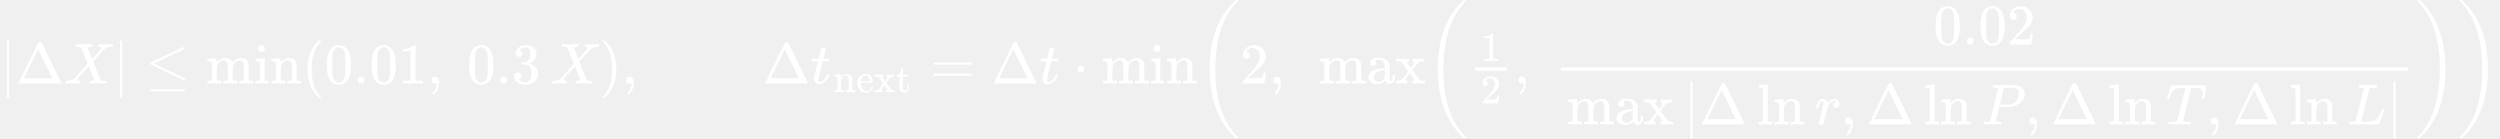
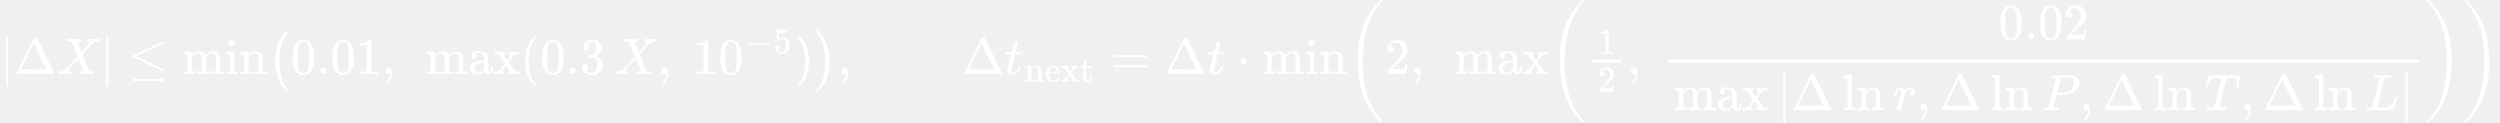
- <svg xmlns="http://www.w3.org/2000/svg" xmlns:xlink="http://www.w3.org/1999/xlink" width="736.14px" height="40.87px" role="img" focusable="false" viewBox="0 -1449.5 43383.3 2408.5">
+ <svg xmlns="http://www.w3.org/2000/svg" xmlns:xlink="http://www.w3.org/1999/xlink" width="831.59px" height="40.87px" role="img" focusable="false" viewBox="0 -1449.5 49008 2408.5">
  <defs>
    <path id="MJX-53-TEX-N-7C" d="M139 -249H137Q125 -249 119 -235V251L120 737Q130 750 139 750Q152 750 159 735V-235Q151 -249 141 -249H139Z" />
    <path id="MJX-53-TEX-N-394" d="M51 0Q46 4 46 7Q46 9 215 357T388 709Q391 716 416 716Q439 716 444 709Q447 705 616 357T786 7Q786 4 781 0H51ZM507 344L384 596L137 92L383 91H630Q630 93 507 344Z" />
    <path id="MJX-53-TEX-I-1D44B" d="M42 0H40Q26 0 26 11Q26 15 29 27Q33 41 36 43T55 46Q141 49 190 98Q200 108 306 224T411 342Q302 620 297 625Q288 636 234 637H206Q200 643 200 645T202 664Q206 677 212 683H226Q260 681 347 681Q380 681 408 681T453 682T473 682Q490 682 490 671Q490 670 488 658Q484 643 481 640T465 637Q434 634 411 620L488 426L541 485Q646 598 646 610Q646 628 622 635Q617 635 609 637Q594 637 594 648Q594 650 596 664Q600 677 606 683H618Q619 683 643 683T697 681T738 680Q828 680 837 683H845Q852 676 852 672Q850 647 840 637H824Q790 636 763 628T722 611T698 593L687 584Q687 585 592 480L505 384Q505 383 536 304T601 142T638 56Q648 47 699 46Q734 46 734 37Q734 35 732 23Q728 7 725 4T711 1Q708 1 678 1T589 2Q528 2 496 2T461 1Q444 1 444 10Q444 11 446 25Q448 35 450 39T455 44T464 46T480 47T506 54Q523 62 523 64Q522 64 476 181L429 299Q241 95 236 84Q232 76 232 72Q232 53 261 47Q262 47 267 47T273 46Q276 46 277 46T280 45T283 42T284 35Q284 26 282 19Q279 6 276 4T261 1Q258 1 243 1T201 2T142 2Q64 2 42 0Z" />
    <path id="MJX-53-TEX-N-2264" d="M674 636Q682 636 688 630T694 615T687 601Q686 600 417 472L151 346L399 228Q687 92 691 87Q694 81 694 76Q694 58 676 56H670L382 192Q92 329 90 331Q83 336 83 348Q84 359 96 365Q104 369 382 500T665 634Q669 636 674 636ZM84 -118Q84 -108 99 -98H678Q694 -104 694 -118Q694 -130 679 -138H98Q84 -131 84 -118Z" />
    <path id="MJX-53-TEX-N-6D" d="M41 46H55Q94 46 102 60V68Q102 77 102 91T102 122T103 161T103 203Q103 234 103 269T102 328V351Q99 370 88 376T43 385H25V408Q25 431 27 431L37 432Q47 433 65 434T102 436Q119 437 138 438T167 441T178 442H181V402Q181 364 182 364T187 369T199 384T218 402T247 421T285 437Q305 442 336 442Q351 442 364 440T387 434T406 426T421 417T432 406T441 395T448 384T452 374T455 366L457 361L460 365Q463 369 466 373T475 384T488 397T503 410T523 422T546 432T572 439T603 442Q729 442 740 329Q741 322 741 190V104Q741 66 743 59T754 49Q775 46 803 46H819V0H811L788 1Q764 2 737 2T699 3Q596 3 587 0H579V46H595Q656 46 656 62Q657 64 657 200Q656 335 655 343Q649 371 635 385T611 402T585 404Q540 404 506 370Q479 343 472 315T464 232V168V108Q464 78 465 68T468 55T477 49Q498 46 526 46H542V0H534L510 1Q487 2 460 2T422 3Q319 3 310 0H302V46H318Q379 46 379 62Q380 64 380 200Q379 335 378 343Q372 371 358 385T334 402T308 404Q263 404 229 370Q202 343 195 315T187 232V168V108Q187 78 188 68T191 55T200 49Q221 46 249 46H265V0H257L234 1Q210 2 183 2T145 3Q42 3 33 0H25V46H41Z" />
    <path id="MJX-53-TEX-N-69" d="M69 609Q69 637 87 653T131 669Q154 667 171 652T188 609Q188 579 171 564T129 549Q104 549 87 564T69 609ZM247 0Q232 3 143 3Q132 3 106 3T56 1L34 0H26V46H42Q70 46 91 49Q100 53 102 60T104 102V205V293Q104 345 102 359T88 378Q74 385 41 385H30V408Q30 431 32 431L42 432Q52 433 70 434T106 436Q123 437 142 438T171 441T182 442H185V62Q190 52 197 50T232 46H255V0H247Z" />
    <path id="MJX-53-TEX-N-6E" d="M41 46H55Q94 46 102 60V68Q102 77 102 91T102 122T103 161T103 203Q103 234 103 269T102 328V351Q99 370 88 376T43 385H25V408Q25 431 27 431L37 432Q47 433 65 434T102 436Q119 437 138 438T167 441T178 442H181V402Q181 364 182 364T187 369T199 384T218 402T247 421T285 437Q305 442 336 442Q450 438 463 329Q464 322 464 190V104Q464 66 466 59T477 49Q498 46 526 46H542V0H534L510 1Q487 2 460 2T422 3Q319 3 310 0H302V46H318Q379 46 379 62Q380 64 380 200Q379 335 378 343Q372 371 358 385T334 402T308 404Q263 404 229 370Q202 343 195 315T187 232V168V108Q187 78 188 68T191 55T200 49Q221 46 249 46H265V0H257L234 1Q210 2 183 2T145 3Q42 3 33 0H25V46H41Z" />
-     <path id="MJX-53-TEX-N-28" d="M94 250Q94 319 104 381T127 488T164 576T202 643T244 695T277 729T302 750H315H319Q333 750 333 741Q333 738 316 720T275 667T226 581T184 443T167 250T184 58T225 -81T274 -167T316 -220T333 -241Q333 -250 318 -250H315H302L274 -226Q180 -141 137 -14T94 250Z" />
+     <path id="MJX-53-TEX-SO-28" d="M152 251Q152 646 388 850H416Q422 844 422 841Q422 837 403 816T357 753T302 649T255 482T236 250Q236 124 255 19T301 -147T356 -251T403 -315T422 -340Q422 -343 416 -349H388Q359 -325 332 -296T271 -213T212 -97T170 56T152 251Z" />
    <path id="MJX-53-TEX-N-30" d="M96 585Q152 666 249 666Q297 666 345 640T423 548Q460 465 460 320Q460 165 417 83Q397 41 362 16T301 -15T250 -22Q224 -22 198 -16T137 16T82 83Q39 165 39 320Q39 494 96 585ZM321 597Q291 629 250 629Q208 629 178 597Q153 571 145 525T137 333Q137 175 145 125T181 46Q209 16 250 16Q290 16 318 46Q347 76 354 130T362 333Q362 478 354 524T321 597Z" />
    <path id="MJX-53-TEX-N-2E" d="M78 60Q78 84 95 102T138 120Q162 120 180 104T199 61Q199 36 182 18T139 0T96 17T78 60Z" />
    <path id="MJX-53-TEX-N-31" d="M213 578L200 573Q186 568 160 563T102 556H83V602H102Q149 604 189 617T245 641T273 663Q275 666 285 666Q294 666 302 660V361L303 61Q310 54 315 52T339 48T401 46H427V0H416Q395 3 257 3Q121 3 100 0H88V46H114Q136 46 152 46T177 47T193 50T201 52T207 57T213 61V578Z" />
    <path id="MJX-53-TEX-N-2C" d="M78 35T78 60T94 103T137 121Q165 121 187 96T210 8Q210 -27 201 -60T180 -117T154 -158T130 -185T117 -194Q113 -194 104 -185T95 -172Q95 -168 106 -156T131 -126T157 -76T173 -3V9L172 8Q170 7 167 6T161 3T152 1T140 0Q113 0 96 17Z" />
    <path id="MJX-53-TEX-N-A0" d="" />
+     <path id="MJX-53-TEX-N-61" d="M137 305T115 305T78 320T63 359Q63 394 97 421T218 448Q291 448 336 416T396 340Q401 326 401 309T402 194V124Q402 76 407 58T428 40Q443 40 448 56T453 109V145H493V106Q492 66 490 59Q481 29 455 12T400 -6T353 12T329 54V58L327 55Q325 52 322 49T314 40T302 29T287 17T269 6T247 -2T221 -8T190 -11Q130 -11 82 20T34 107Q34 128 41 147T68 188T116 225T194 253T304 268H318V290Q318 324 312 340Q290 411 215 411Q197 411 181 410T156 406T148 403Q170 388 170 359Q170 334 154 320ZM126 106Q126 75 150 51T209 26Q247 26 276 49T315 109Q317 116 318 175Q318 233 317 233Q309 233 296 232T251 223T193 203T147 166T126 106Z" />
+     <path id="MJX-53-TEX-N-78" d="M201 0Q189 3 102 3Q26 3 17 0H11V46H25Q48 47 67 52T96 61T121 78T139 96T160 122T180 150L226 210L168 288Q159 301 149 315T133 336T122 351T113 363T107 370T100 376T94 379T88 381T80 383Q74 383 44 385H16V431H23Q59 429 126 429Q219 429 229 431H237V385Q201 381 201 369Q201 367 211 353T239 315T268 274L272 270L297 304Q329 345 329 358Q329 364 327 369T322 376T317 380T310 384L307 385H302V431H309Q324 428 408 428Q487 428 493 431H499V385H492Q443 385 411 368Q394 360 377 341T312 257L296 236L358 151Q424 61 429 57T446 50Q464 46 499 46H516V0H510H502Q494 1 482 1T457 2T432 2T414 3Q403 3 377 3T327 1L304 0H295V46H298Q309 46 320 51T331 63Q331 65 291 120L250 175Q249 174 219 133T185 88Q181 83 181 74Q181 63 188 55T206 46Q208 46 208 23V0H201Z" />
+     <path id="MJX-53-TEX-N-28" d="M94 250Q94 319 104 381T127 488T164 576T202 643T244 695T277 729T302 750H315H319Q333 750 333 741Q333 738 316 720T275 667T226 581T184 443T167 250T184 58T225 -81T274 -167T316 -220T333 -241Q333 -250 318 -250H315H302L274 -226Q180 -141 137 -14T94 250Z" />
    <path id="MJX-53-TEX-N-33" d="M127 463Q100 463 85 480T69 524Q69 579 117 622T233 665Q268 665 277 664Q351 652 390 611T430 522Q430 470 396 421T302 350L299 348Q299 347 308 345T337 336T375 315Q457 262 457 175Q457 96 395 37T238 -22Q158 -22 100 21T42 130Q42 158 60 175T105 193Q133 193 151 175T169 130Q169 119 166 110T159 94T148 82T136 74T126 70T118 67L114 66Q165 21 238 21Q293 21 321 74Q338 107 338 175V195Q338 290 274 322Q259 328 213 329L171 330L168 332Q166 335 166 348Q166 366 174 366Q202 366 232 371Q266 376 294 413T322 525V533Q322 590 287 612Q265 626 240 626Q208 626 181 615T143 592T132 580H135Q138 579 143 578T153 573T165 566T175 555T183 540T186 520Q186 498 172 481T127 463Z" />
+     <path id="MJX-53-TEX-N-2212" d="M84 237T84 250T98 270H679Q694 262 694 250T679 230H98Q84 237 84 250Z" />
+     <path id="MJX-53-TEX-N-35" d="M164 157Q164 133 148 117T109 101H102Q148 22 224 22Q294 22 326 82Q345 115 345 210Q345 313 318 349Q292 382 260 382H254Q176 382 136 314Q132 307 129 306T114 304Q97 304 95 310Q93 314 93 485V614Q93 664 98 664Q100 666 102 666Q103 666 123 658T178 642T253 634Q324 634 389 662Q397 666 402 666Q410 666 410 648V635Q328 538 205 538Q174 538 149 544L139 546V374Q158 388 169 396T205 412T256 420Q337 420 393 355T449 201Q449 109 385 44T229 -22Q148 -22 99 32T50 154Q50 178 61 192T84 210T107 214Q132 214 148 197T164 157Z" />
    <path id="MJX-53-TEX-N-29" d="M60 749L64 750Q69 750 74 750H86L114 726Q208 641 251 514T294 250Q294 182 284 119T261 12T224 -76T186 -143T145 -194T113 -227T90 -246Q87 -249 86 -250H74Q66 -250 63 -250T58 -247T55 -238Q56 -237 66 -225Q221 -64 221 250T66 725Q56 737 55 738Q55 746 60 749Z" />
+     <path id="MJX-53-TEX-SO-29" d="M305 251Q305 -145 69 -349H56Q43 -349 39 -347T35 -338Q37 -333 60 -307T108 -239T160 -136T204 27T221 250T204 473T160 636T108 740T60 807T35 839Q35 850 50 850H56H69Q197 743 256 566Q305 425 305 251Z" />
    <path id="MJX-53-TEX-I-1D461" d="M26 385Q19 392 19 395Q19 399 22 411T27 425Q29 430 36 430T87 431H140L159 511Q162 522 166 540T173 566T179 586T187 603T197 615T211 624T229 626Q247 625 254 615T261 596Q261 589 252 549T232 470L222 433Q222 431 272 431H323Q330 424 330 420Q330 398 317 385H210L174 240Q135 80 135 68Q135 26 162 26Q197 26 230 60T283 144Q285 150 288 151T303 153H307Q322 153 322 145Q322 142 319 133Q314 117 301 95T267 48T216 6T155 -11Q125 -11 98 4T59 56Q57 64 57 83V101L92 241Q127 382 128 383Q128 385 77 385H26Z" />
    <path id="MJX-53-TEX-N-65" d="M28 218Q28 273 48 318T98 391T163 433T229 448Q282 448 320 430T378 380T406 316T415 245Q415 238 408 231H126V216Q126 68 226 36Q246 30 270 30Q312 30 342 62Q359 79 369 104L379 128Q382 131 395 131H398Q415 131 415 121Q415 117 412 108Q393 53 349 21T250 -11Q155 -11 92 58T28 218ZM333 275Q322 403 238 411H236Q228 411 220 410T195 402T166 381T143 340T127 274V267H333V275Z" />
-     <path id="MJX-53-TEX-N-78" d="M201 0Q189 3 102 3Q26 3 17 0H11V46H25Q48 47 67 52T96 61T121 78T139 96T160 122T180 150L226 210L168 288Q159 301 149 315T133 336T122 351T113 363T107 370T100 376T94 379T88 381T80 383Q74 383 44 385H16V431H23Q59 429 126 429Q219 429 229 431H237V385Q201 381 201 369Q201 367 211 353T239 315T268 274L272 270L297 304Q329 345 329 358Q329 364 327 369T322 376T317 380T310 384L307 385H302V431H309Q324 428 408 428Q487 428 493 431H499V385H492Q443 385 411 368Q394 360 377 341T312 257L296 236L358 151Q424 61 429 57T446 50Q464 46 499 46H516V0H510H502Q494 1 482 1T457 2T432 2T414 3Q403 3 377 3T327 1L304 0H295V46H298Q309 46 320 51T331 63Q331 65 291 120L250 175Q249 174 219 133T185 88Q181 83 181 74Q181 63 188 55T206 46Q208 46 208 23V0H201Z" />
    <path id="MJX-53-TEX-N-74" d="M27 422Q80 426 109 478T141 600V615H181V431H316V385H181V241Q182 116 182 100T189 68Q203 29 238 29Q282 29 292 100Q293 108 293 146V181H333V146V134Q333 57 291 17Q264 -10 221 -10Q187 -10 162 2T124 33T105 68T98 100Q97 107 97 248V385H18V422H27Z" />
    <path id="MJX-53-TEX-N-3D" d="M56 347Q56 360 70 367H707Q722 359 722 347Q722 336 708 328L390 327H72Q56 332 56 347ZM56 153Q56 168 72 173H708Q722 163 722 153Q722 140 707 133H70Q56 140 56 153Z" />
    <path id="MJX-53-TEX-N-22C5" d="M78 250Q78 274 95 292T138 310Q162 310 180 294T199 251Q199 226 182 208T139 190T96 207T78 250Z" />
    <path id="MJX-53-TEX-S3-28" d="M701 -940Q701 -943 695 -949H664Q662 -947 636 -922T591 -879T537 -818T475 -737T412 -636T350 -511T295 -362T250 -186T221 17T209 251Q209 962 573 1361Q596 1386 616 1405T649 1437T664 1450H695Q701 1444 701 1441Q701 1436 681 1415T629 1356T557 1261T476 1118T400 927T340 675T308 359Q306 321 306 250Q306 -139 400 -430T690 -924Q701 -936 701 -940Z" />
    <path id="MJX-53-TEX-N-32" d="M109 429Q82 429 66 447T50 491Q50 562 103 614T235 666Q326 666 387 610T449 465Q449 422 429 383T381 315T301 241Q265 210 201 149L142 93L218 92Q375 92 385 97Q392 99 409 186V189H449V186Q448 183 436 95T421 3V0H50V19V31Q50 38 56 46T86 81Q115 113 136 137Q145 147 170 174T204 211T233 244T261 278T284 308T305 340T320 369T333 401T340 431T343 464Q343 527 309 573T212 619Q179 619 154 602T119 569T109 550Q109 549 114 549Q132 549 151 535T170 489Q170 464 154 447T109 429Z" />
-     <path id="MJX-53-TEX-N-61" d="M137 305T115 305T78 320T63 359Q63 394 97 421T218 448Q291 448 336 416T396 340Q401 326 401 309T402 194V124Q402 76 407 58T428 40Q443 40 448 56T453 109V145H493V106Q492 66 490 59Q481 29 455 12T400 -6T353 12T329 54V58L327 55Q325 52 322 49T314 40T302 29T287 17T269 6T247 -2T221 -8T190 -11Q130 -11 82 20T34 107Q34 128 41 147T68 188T116 225T194 253T304 268H318V290Q318 324 312 340Q290 411 215 411Q197 411 181 410T156 406T148 403Q170 388 170 359Q170 334 154 320ZM126 106Q126 75 150 51T209 26Q247 26 276 49T315 109Q317 116 318 175Q318 233 317 233Q309 233 296 232T251 223T193 203T147 166T126 106Z" />
    <path id="MJX-53-TEX-N-6C" d="M42 46H56Q95 46 103 60V68Q103 77 103 91T103 124T104 167T104 217T104 272T104 329Q104 366 104 407T104 482T104 542T103 586T103 603Q100 622 89 628T44 637H26V660Q26 683 28 683L38 684Q48 685 67 686T104 688Q121 689 141 690T171 693T182 694H185V379Q185 62 186 60Q190 52 198 49Q219 46 247 46H263V0H255L232 1Q209 2 183 2T145 3T107 3T57 1L34 0H26V46H42Z" />
    <path id="MJX-53-TEX-N-2061" d="" />
    <path id="MJX-53-TEX-I-1D45F" d="M21 287Q22 290 23 295T28 317T38 348T53 381T73 411T99 433T132 442Q161 442 183 430T214 408T225 388Q227 382 228 382T236 389Q284 441 347 441H350Q398 441 422 400Q430 381 430 363Q430 333 417 315T391 292T366 288Q346 288 334 299T322 328Q322 376 378 392Q356 405 342 405Q286 405 239 331Q229 315 224 298T190 165Q156 25 151 16Q138 -11 108 -11Q95 -11 87 -5T76 7T74 17Q74 30 114 189T154 366Q154 405 128 405Q107 405 92 377T68 316T57 280Q55 278 41 278H27Q21 284 21 287Z" />
    <path id="MJX-53-TEX-I-1D443" d="M287 628Q287 635 230 637Q206 637 199 638T192 648Q192 649 194 659Q200 679 203 681T397 683Q587 682 600 680Q664 669 707 631T751 530Q751 453 685 389Q616 321 507 303Q500 302 402 301H307L277 182Q247 66 247 59Q247 55 248 54T255 50T272 48T305 46H336Q342 37 342 35Q342 19 335 5Q330 0 319 0Q316 0 282 1T182 2Q120 2 87 2T51 1Q33 1 33 11Q33 13 36 25Q40 41 44 43T67 46Q94 46 127 49Q141 52 146 61Q149 65 218 339T287 628ZM645 554Q645 567 643 575T634 597T609 619T560 635Q553 636 480 637Q463 637 445 637T416 636T404 636Q391 635 386 627Q384 621 367 550T332 412T314 344Q314 342 395 342H407H430Q542 342 590 392Q617 419 631 471T645 554Z" />
    <path id="MJX-53-TEX-I-1D447" d="M40 437Q21 437 21 445Q21 450 37 501T71 602L88 651Q93 669 101 677H569H659Q691 677 697 676T704 667Q704 661 687 553T668 444Q668 437 649 437Q640 437 637 437T631 442L629 445Q629 451 635 490T641 551Q641 586 628 604T573 629Q568 630 515 631Q469 631 457 630T439 622Q438 621 368 343T298 60Q298 48 386 46Q418 46 427 45T436 36Q436 31 433 22Q429 4 424 1L422 0Q419 0 415 0Q410 0 363 1T228 2Q99 2 64 0H49Q43 6 43 9T45 27Q49 40 55 46H83H94Q174 46 189 55Q190 56 191 56Q196 59 201 76T241 233Q258 301 269 344Q339 619 339 625Q339 630 310 630H279Q212 630 191 624Q146 614 121 583T67 467Q60 445 57 441T43 437H40Z" />
    <path id="MJX-53-TEX-I-1D43F" d="M228 637Q194 637 192 641Q191 643 191 649Q191 673 202 682Q204 683 217 683Q271 680 344 680Q485 680 506 683H518Q524 677 524 674T522 656Q517 641 513 637H475Q406 636 394 628Q387 624 380 600T313 336Q297 271 279 198T252 88L243 52Q243 48 252 48T311 46H328Q360 46 379 47T428 54T478 72T522 106T564 161Q580 191 594 228T611 270Q616 273 628 273H641Q647 264 647 262T627 203T583 83T557 9Q555 4 553 3T537 0T494 -1Q483 -1 418 -1T294 0H116Q32 0 32 10Q32 17 34 24Q39 43 44 45Q48 46 59 46H65Q92 46 125 49Q139 52 144 61Q147 65 216 339T285 628Q285 635 228 637Z" />
    <path id="MJX-53-TEX-S3-29" d="M34 1438Q34 1446 37 1448T50 1450H56H71Q73 1448 99 1423T144 1380T198 1319T260 1238T323 1137T385 1013T440 864T485 688T514 485T526 251Q526 134 519 53Q472 -519 162 -860Q139 -885 119 -904T86 -936T71 -949H56Q43 -949 39 -947T34 -937Q88 -883 140 -813Q428 -430 428 251Q428 453 402 628T338 922T245 1146T145 1309T46 1425Q44 1427 42 1429T39 1433T36 1436L34 1438Z" />
  </defs>
  <g stroke="#ffffff" fill="#ffffff" stroke-width="0" transform="scale(1,-1)">
    <g data-mml-node="math">
      <g data-mml-node="mo" transform="translate(0 -0.5)">
        <use data-c="7C" xlink:href="#MJX-53-TEX-N-7C" />
      </g>
      <g data-mml-node="mi" transform="translate(278,0)">
        <use data-c="394" xlink:href="#MJX-53-TEX-N-394" />
      </g>
      <g data-mml-node="mi" transform="translate(1111,0)">
        <use data-c="1D44B" xlink:href="#MJX-53-TEX-I-1D44B" />
      </g>
      <g data-mml-node="mo" transform="translate(1963,0) translate(0 -0.5)">
        <use data-c="7C" xlink:href="#MJX-53-TEX-N-7C" />
      </g>
      <g data-mml-node="mo" transform="translate(2518.8,0)">
        <use data-c="2264" xlink:href="#MJX-53-TEX-N-2264" />
      </g>
      <g data-mml-node="mo" transform="translate(3574.6,0)">
        <use data-c="6D" xlink:href="#MJX-53-TEX-N-6D" />
        <use data-c="69" xlink:href="#MJX-53-TEX-N-69" transform="translate(833,0)" />
        <use data-c="6E" xlink:href="#MJX-53-TEX-N-6E" transform="translate(1111,0)" />
      </g>
-       <g data-mml-node="mo" transform="translate(5241.6,0)">
-         <use data-c="28" xlink:href="#MJX-53-TEX-N-28" />
-       </g>
-       <g data-mml-node="mn" transform="translate(5630.6,0)">
-         <use data-c="30" xlink:href="#MJX-53-TEX-N-30" />
-         <use data-c="2E" xlink:href="#MJX-53-TEX-N-2E" transform="translate(500,0)" />
-         <use data-c="30" xlink:href="#MJX-53-TEX-N-30" transform="translate(778,0)" />
-         <use data-c="31" xlink:href="#MJX-53-TEX-N-31" transform="translate(1278,0)" />
-       </g>
-       <g data-mml-node="mo" transform="translate(7408.6,0)">
+       <g data-mml-node="mstyle" transform="translate(5241.6,0)">
+         <g data-mml-node="mspace" />
+       </g>
+       <g data-mml-node="mrow" transform="translate(5241.2,0)">
+         <g data-mml-node="mo" transform="translate(0 -0.5)">
+           <use data-c="28" xlink:href="#MJX-53-TEX-SO-28" />
+         </g>
+         <g data-mml-node="mn" transform="translate(458,0)">
+           <use data-c="30" xlink:href="#MJX-53-TEX-N-30" />
+           <use data-c="2E" xlink:href="#MJX-53-TEX-N-2E" transform="translate(500,0)" />
+           <use data-c="30" xlink:href="#MJX-53-TEX-N-30" transform="translate(778,0)" />
+           <use data-c="31" xlink:href="#MJX-53-TEX-N-31" transform="translate(1278,0)" />
+         </g>
+         <g data-mml-node="mo" transform="translate(2236,0)">
+           <use data-c="2C" xlink:href="#MJX-53-TEX-N-2C" />
+         </g>
+         <g data-mml-node="mtext" transform="translate(2680.7,0)">
+           <use data-c="A0" xlink:href="#MJX-53-TEX-N-A0" />
+         </g>
+         <g data-mml-node="mo" transform="translate(3097.3,0)">
+           <use data-c="6D" xlink:href="#MJX-53-TEX-N-6D" />
+           <use data-c="61" xlink:href="#MJX-53-TEX-N-61" transform="translate(833,0)" />
+           <use data-c="78" xlink:href="#MJX-53-TEX-N-78" transform="translate(1333,0)" />
+         </g>
+         <g data-mml-node="mo" transform="translate(4958.3,0)">
+           <use data-c="28" xlink:href="#MJX-53-TEX-N-28" />
+         </g>
+         <g data-mml-node="mn" transform="translate(5347.3,0)">
+           <use data-c="30" xlink:href="#MJX-53-TEX-N-30" />
+           <use data-c="2E" xlink:href="#MJX-53-TEX-N-2E" transform="translate(500,0)" />
+           <use data-c="33" xlink:href="#MJX-53-TEX-N-33" transform="translate(778,0)" />
+         </g>
+         <g data-mml-node="mstyle" transform="translate(6625.3,0)">
+           <g data-mml-node="mspace" />
+         </g>
+         <g data-mml-node="mi" transform="translate(6792.3,0)">
+           <use data-c="1D44B" xlink:href="#MJX-53-TEX-I-1D44B" />
+         </g>
+         <g data-mml-node="mo" transform="translate(7644.3,0)">
+           <use data-c="2C" xlink:href="#MJX-53-TEX-N-2C" />
+         </g>
+         <g data-mml-node="mtext" transform="translate(8089,0)">
+           <use data-c="A0" xlink:href="#MJX-53-TEX-N-A0" />
+         </g>
+         <g data-mml-node="msup" transform="translate(8339,0)">
+           <g data-mml-node="mn">
+             <use data-c="31" xlink:href="#MJX-53-TEX-N-31" />
+             <use data-c="30" xlink:href="#MJX-53-TEX-N-30" transform="translate(500,0)" />
+           </g>
+           <g data-mml-node="TeXAtom" transform="translate(1033,413) scale(0.707)" data-mjx-texclass="ORD">
+             <g data-mml-node="mo">
+               <use data-c="2212" xlink:href="#MJX-53-TEX-N-2212" />
+             </g>
+             <g data-mml-node="mn" transform="translate(778,0)">
+               <use data-c="35" xlink:href="#MJX-53-TEX-N-35" />
+             </g>
+           </g>
+         </g>
+         <g data-mml-node="mo" transform="translate(10325.7,0)">
+           <use data-c="29" xlink:href="#MJX-53-TEX-N-29" />
+         </g>
+         <g data-mml-node="mo" transform="translate(10714.7,0) translate(0 -0.5)">
+           <use data-c="29" xlink:href="#MJX-53-TEX-SO-29" />
+         </g>
+       </g>
+       <g data-mml-node="mo" transform="translate(16413.9,0)">
        <use data-c="2C" xlink:href="#MJX-53-TEX-N-2C" />
      </g>
-       <g data-mml-node="mtext" transform="translate(7853.2,0)">
-         <use data-c="A0" xlink:href="#MJX-53-TEX-N-A0" />
-       </g>
-       <g data-mml-node="mn" transform="translate(8103.2,0)">
-         <use data-c="30" xlink:href="#MJX-53-TEX-N-30" />
-         <use data-c="2E" xlink:href="#MJX-53-TEX-N-2E" transform="translate(500,0)" />
-         <use data-c="33" xlink:href="#MJX-53-TEX-N-33" transform="translate(778,0)" />
-       </g>
-       <g data-mml-node="mstyle" transform="translate(9381.2,0)">
+       <g data-mml-node="mstyle" transform="translate(16691.9,0)">
        <g data-mml-node="mspace" />
      </g>
-       <g data-mml-node="mi" transform="translate(9548.2,0)">
-         <use data-c="1D44B" xlink:href="#MJX-53-TEX-I-1D44B" />
-       </g>
-       <g data-mml-node="mo" transform="translate(10400.2,0)">
-         <use data-c="29" xlink:href="#MJX-53-TEX-N-29" />
-       </g>
-       <g data-mml-node="mo" transform="translate(10789.2,0)">
-         <use data-c="2C" xlink:href="#MJX-53-TEX-N-2C" />
-       </g>
-       <g data-mml-node="mstyle" transform="translate(11067.2,0)">
-         <g data-mml-node="mspace" />
-       </g>
-       <g data-mml-node="mi" transform="translate(13233.9,0)">
+       <g data-mml-node="mi" transform="translate(18858.6,0)">
        <use data-c="394" xlink:href="#MJX-53-TEX-N-394" />
      </g>
-       <g data-mml-node="msub" transform="translate(14066.9,0)">
+       <g data-mml-node="msub" transform="translate(19691.6,0)">
        <g data-mml-node="mi">
          <use data-c="1D461" xlink:href="#MJX-53-TEX-I-1D461" />
        </g>
        <g data-mml-node="TeXAtom" transform="translate(394,-150) scale(0.707)" data-mjx-texclass="ORD">
          <g data-mml-node="TeXAtom" data-mjx-texclass="ORD">
            <g data-mml-node="mi">
              <use data-c="6E" xlink:href="#MJX-53-TEX-N-6E" />
              <use data-c="65" xlink:href="#MJX-53-TEX-N-65" transform="translate(556,0)" />
              <use data-c="78" xlink:href="#MJX-53-TEX-N-78" transform="translate(1000,0)" />
              <use data-c="74" xlink:href="#MJX-53-TEX-N-74" transform="translate(1528,0)" />
            </g>
          </g>
        </g>
      </g>
-       <g data-mml-node="mo" transform="translate(16144.2,0)">
+       <g data-mml-node="mo" transform="translate(21768.9,0)">
        <use data-c="3D" xlink:href="#MJX-53-TEX-N-3D" />
      </g>
-       <g data-mml-node="mi" transform="translate(17200,0)">
+       <g data-mml-node="mi" transform="translate(22824.7,0)">
        <use data-c="394" xlink:href="#MJX-53-TEX-N-394" />
      </g>
-       <g data-mml-node="mi" transform="translate(18033,0)">
+       <g data-mml-node="mi" transform="translate(23657.7,0)">
        <use data-c="1D461" xlink:href="#MJX-53-TEX-I-1D461" />
      </g>
-       <g data-mml-node="mo" transform="translate(18616.2,0)">
+       <g data-mml-node="mo" transform="translate(24240.9,0)">
        <use data-c="22C5" xlink:href="#MJX-53-TEX-N-22C5" />
      </g>
-       <g data-mml-node="mo" transform="translate(19116.4,0)">
+       <g data-mml-node="mo" transform="translate(24741.1,0)">
        <use data-c="6D" xlink:href="#MJX-53-TEX-N-6D" />
        <use data-c="69" xlink:href="#MJX-53-TEX-N-69" transform="translate(833,0)" />
        <use data-c="6E" xlink:href="#MJX-53-TEX-N-6E" transform="translate(1111,0)" />
      </g>
-       <g data-mml-node="mstyle" transform="translate(20783.4,0)">
+       <g data-mml-node="mstyle" transform="translate(26408.1,0)">
        <g data-mml-node="mspace" />
      </g>
-       <g data-mml-node="mrow" transform="translate(20783.1,0)">
+       <g data-mml-node="mrow" transform="translate(26407.8,0)">
        <g data-mml-node="mo" transform="translate(0 -0.5)">
          <use data-c="28" xlink:href="#MJX-53-TEX-S3-28" />
        </g>
        <g data-mml-node="mn" transform="translate(736,0)">
          <use data-c="32" xlink:href="#MJX-53-TEX-N-32" />
        </g>
        <g data-mml-node="mo" transform="translate(1236,0)">
          <use data-c="2C" xlink:href="#MJX-53-TEX-N-2C" />
        </g>
        <g data-mml-node="mtext" transform="translate(1680.7,0)">
          <use data-c="A0" xlink:href="#MJX-53-TEX-N-A0" />
        </g>
        <g data-mml-node="mo" transform="translate(2097.3,0)">
          <use data-c="6D" xlink:href="#MJX-53-TEX-N-6D" />
          <use data-c="61" xlink:href="#MJX-53-TEX-N-61" transform="translate(833,0)" />
          <use data-c="78" xlink:href="#MJX-53-TEX-N-78" transform="translate(1333,0)" />
        </g>
        <g data-mml-node="mstyle" transform="translate(3958.3,0)">
          <g data-mml-node="mspace" />
        </g>
        <g data-mml-node="mrow" transform="translate(3958,0)">
          <g data-mml-node="mo" transform="translate(0 -0.5)">
            <use data-c="28" xlink:href="#MJX-53-TEX-S3-28" />
          </g>
          <g data-mml-node="mstyle" transform="translate(736,0)">
            <g data-mml-node="mfrac">
              <g data-mml-node="mn" transform="translate(220,394) scale(0.707)">
                <use data-c="31" xlink:href="#MJX-53-TEX-N-31" />
              </g>
              <g data-mml-node="mn" transform="translate(220,-345) scale(0.707)">
                <use data-c="32" xlink:href="#MJX-53-TEX-N-32" />
              </g>
              <rect width="553.6" height="60" x="120" y="220" />
            </g>
          </g>
          <g data-mml-node="mo" transform="translate(1529.6,0)">
            <use data-c="2C" xlink:href="#MJX-53-TEX-N-2C" />
          </g>
          <g data-mml-node="mtext" transform="translate(1974.2,0)">
            <use data-c="A0" xlink:href="#MJX-53-TEX-N-A0" />
          </g>
          <g data-mml-node="mfrac" transform="translate(2224.2,0)">
            <g data-mml-node="mn" transform="translate(6584,676)">
              <use data-c="30" xlink:href="#MJX-53-TEX-N-30" />
              <use data-c="2E" xlink:href="#MJX-53-TEX-N-2E" transform="translate(500,0)" />
              <use data-c="30" xlink:href="#MJX-53-TEX-N-30" transform="translate(778,0)" />
              <use data-c="32" xlink:href="#MJX-53-TEX-N-32" transform="translate(1278,0)" />
            </g>
            <g data-mml-node="mrow" transform="translate(220,-709.5)">
              <g data-mml-node="mo">
                <use data-c="6D" xlink:href="#MJX-53-TEX-N-6D" />
                <use data-c="61" xlink:href="#MJX-53-TEX-N-61" transform="translate(833,0)" />
                <use data-c="78" xlink:href="#MJX-53-TEX-N-78" transform="translate(1333,0)" />
              </g>
              <g data-mml-node="mo" transform="translate(2027.7,0) translate(0 -0.5)">
                <use data-c="7C" xlink:href="#MJX-53-TEX-N-7C" />
              </g>
              <g data-mml-node="mi" transform="translate(2305.7,0)">
                <use data-c="394" xlink:href="#MJX-53-TEX-N-394" />
              </g>
              <g data-mml-node="mi" transform="translate(3305.3,0)">
                <use data-c="6C" xlink:href="#MJX-53-TEX-N-6C" />
                <use data-c="6E" xlink:href="#MJX-53-TEX-N-6E" transform="translate(278,0)" />
              </g>
              <g data-mml-node="mo" transform="translate(4139.3,0)">
                <use data-c="2061" xlink:href="#MJX-53-TEX-N-2061" />
              </g>
              <g data-mml-node="mi" transform="translate(4306,0)">
                <use data-c="1D45F" xlink:href="#MJX-53-TEX-I-1D45F" />
              </g>
              <g data-mml-node="mo" transform="translate(4757,0)">
                <use data-c="2C" xlink:href="#MJX-53-TEX-N-2C" />
              </g>
              <g data-mml-node="mi" transform="translate(5201.7,0)">
                <use data-c="394" xlink:href="#MJX-53-TEX-N-394" />
              </g>
              <g data-mml-node="mi" transform="translate(6201.3,0)">
                <use data-c="6C" xlink:href="#MJX-53-TEX-N-6C" />
                <use data-c="6E" xlink:href="#MJX-53-TEX-N-6E" transform="translate(278,0)" />
              </g>
              <g data-mml-node="mo" transform="translate(7035.3,0)">
                <use data-c="2061" xlink:href="#MJX-53-TEX-N-2061" />
              </g>
              <g data-mml-node="mi" transform="translate(7202,0)">
                <use data-c="1D443" xlink:href="#MJX-53-TEX-I-1D443" />
              </g>
              <g data-mml-node="mo" transform="translate(7953,0)">
                <use data-c="2C" xlink:href="#MJX-53-TEX-N-2C" />
              </g>
              <g data-mml-node="mi" transform="translate(8397.7,0)">
                <use data-c="394" xlink:href="#MJX-53-TEX-N-394" />
              </g>
              <g data-mml-node="mi" transform="translate(9397.3,0)">
                <use data-c="6C" xlink:href="#MJX-53-TEX-N-6C" />
                <use data-c="6E" xlink:href="#MJX-53-TEX-N-6E" transform="translate(278,0)" />
              </g>
              <g data-mml-node="mo" transform="translate(10231.3,0)">
                <use data-c="2061" xlink:href="#MJX-53-TEX-N-2061" />
              </g>
              <g data-mml-node="mi" transform="translate(10398,0)">
                <use data-c="1D447" xlink:href="#MJX-53-TEX-I-1D447" />
              </g>
              <g data-mml-node="mo" transform="translate(11102,0)">
                <use data-c="2C" xlink:href="#MJX-53-TEX-N-2C" />
              </g>
              <g data-mml-node="mi" transform="translate(11546.7,0)">
                <use data-c="394" xlink:href="#MJX-53-TEX-N-394" />
              </g>
              <g data-mml-node="mi" transform="translate(12546.3,0)">
                <use data-c="6C" xlink:href="#MJX-53-TEX-N-6C" />
                <use data-c="6E" xlink:href="#MJX-53-TEX-N-6E" transform="translate(278,0)" />
              </g>
              <g data-mml-node="mo" transform="translate(13380.3,0)">
                <use data-c="2061" xlink:href="#MJX-53-TEX-N-2061" />
              </g>
              <g data-mml-node="mi" transform="translate(13547,0)">
                <use data-c="1D43F" xlink:href="#MJX-53-TEX-I-1D43F" />
              </g>
              <g data-mml-node="mo" transform="translate(14228,0) translate(0 -0.5)">
                <use data-c="7C" xlink:href="#MJX-53-TEX-N-7C" />
              </g>
            </g>
            <rect width="14706" height="60" x="120" y="220" />
          </g>
          <g data-mml-node="mo" transform="translate(17170.2,0) translate(0 -0.5)">
            <use data-c="29" xlink:href="#MJX-53-TEX-S3-29" />
          </g>
        </g>
        <g data-mml-node="mo" transform="translate(21864.2,0) translate(0 -0.5)">
          <use data-c="29" xlink:href="#MJX-53-TEX-S3-29" />
        </g>
      </g>
    </g>
  </g>
</svg>
